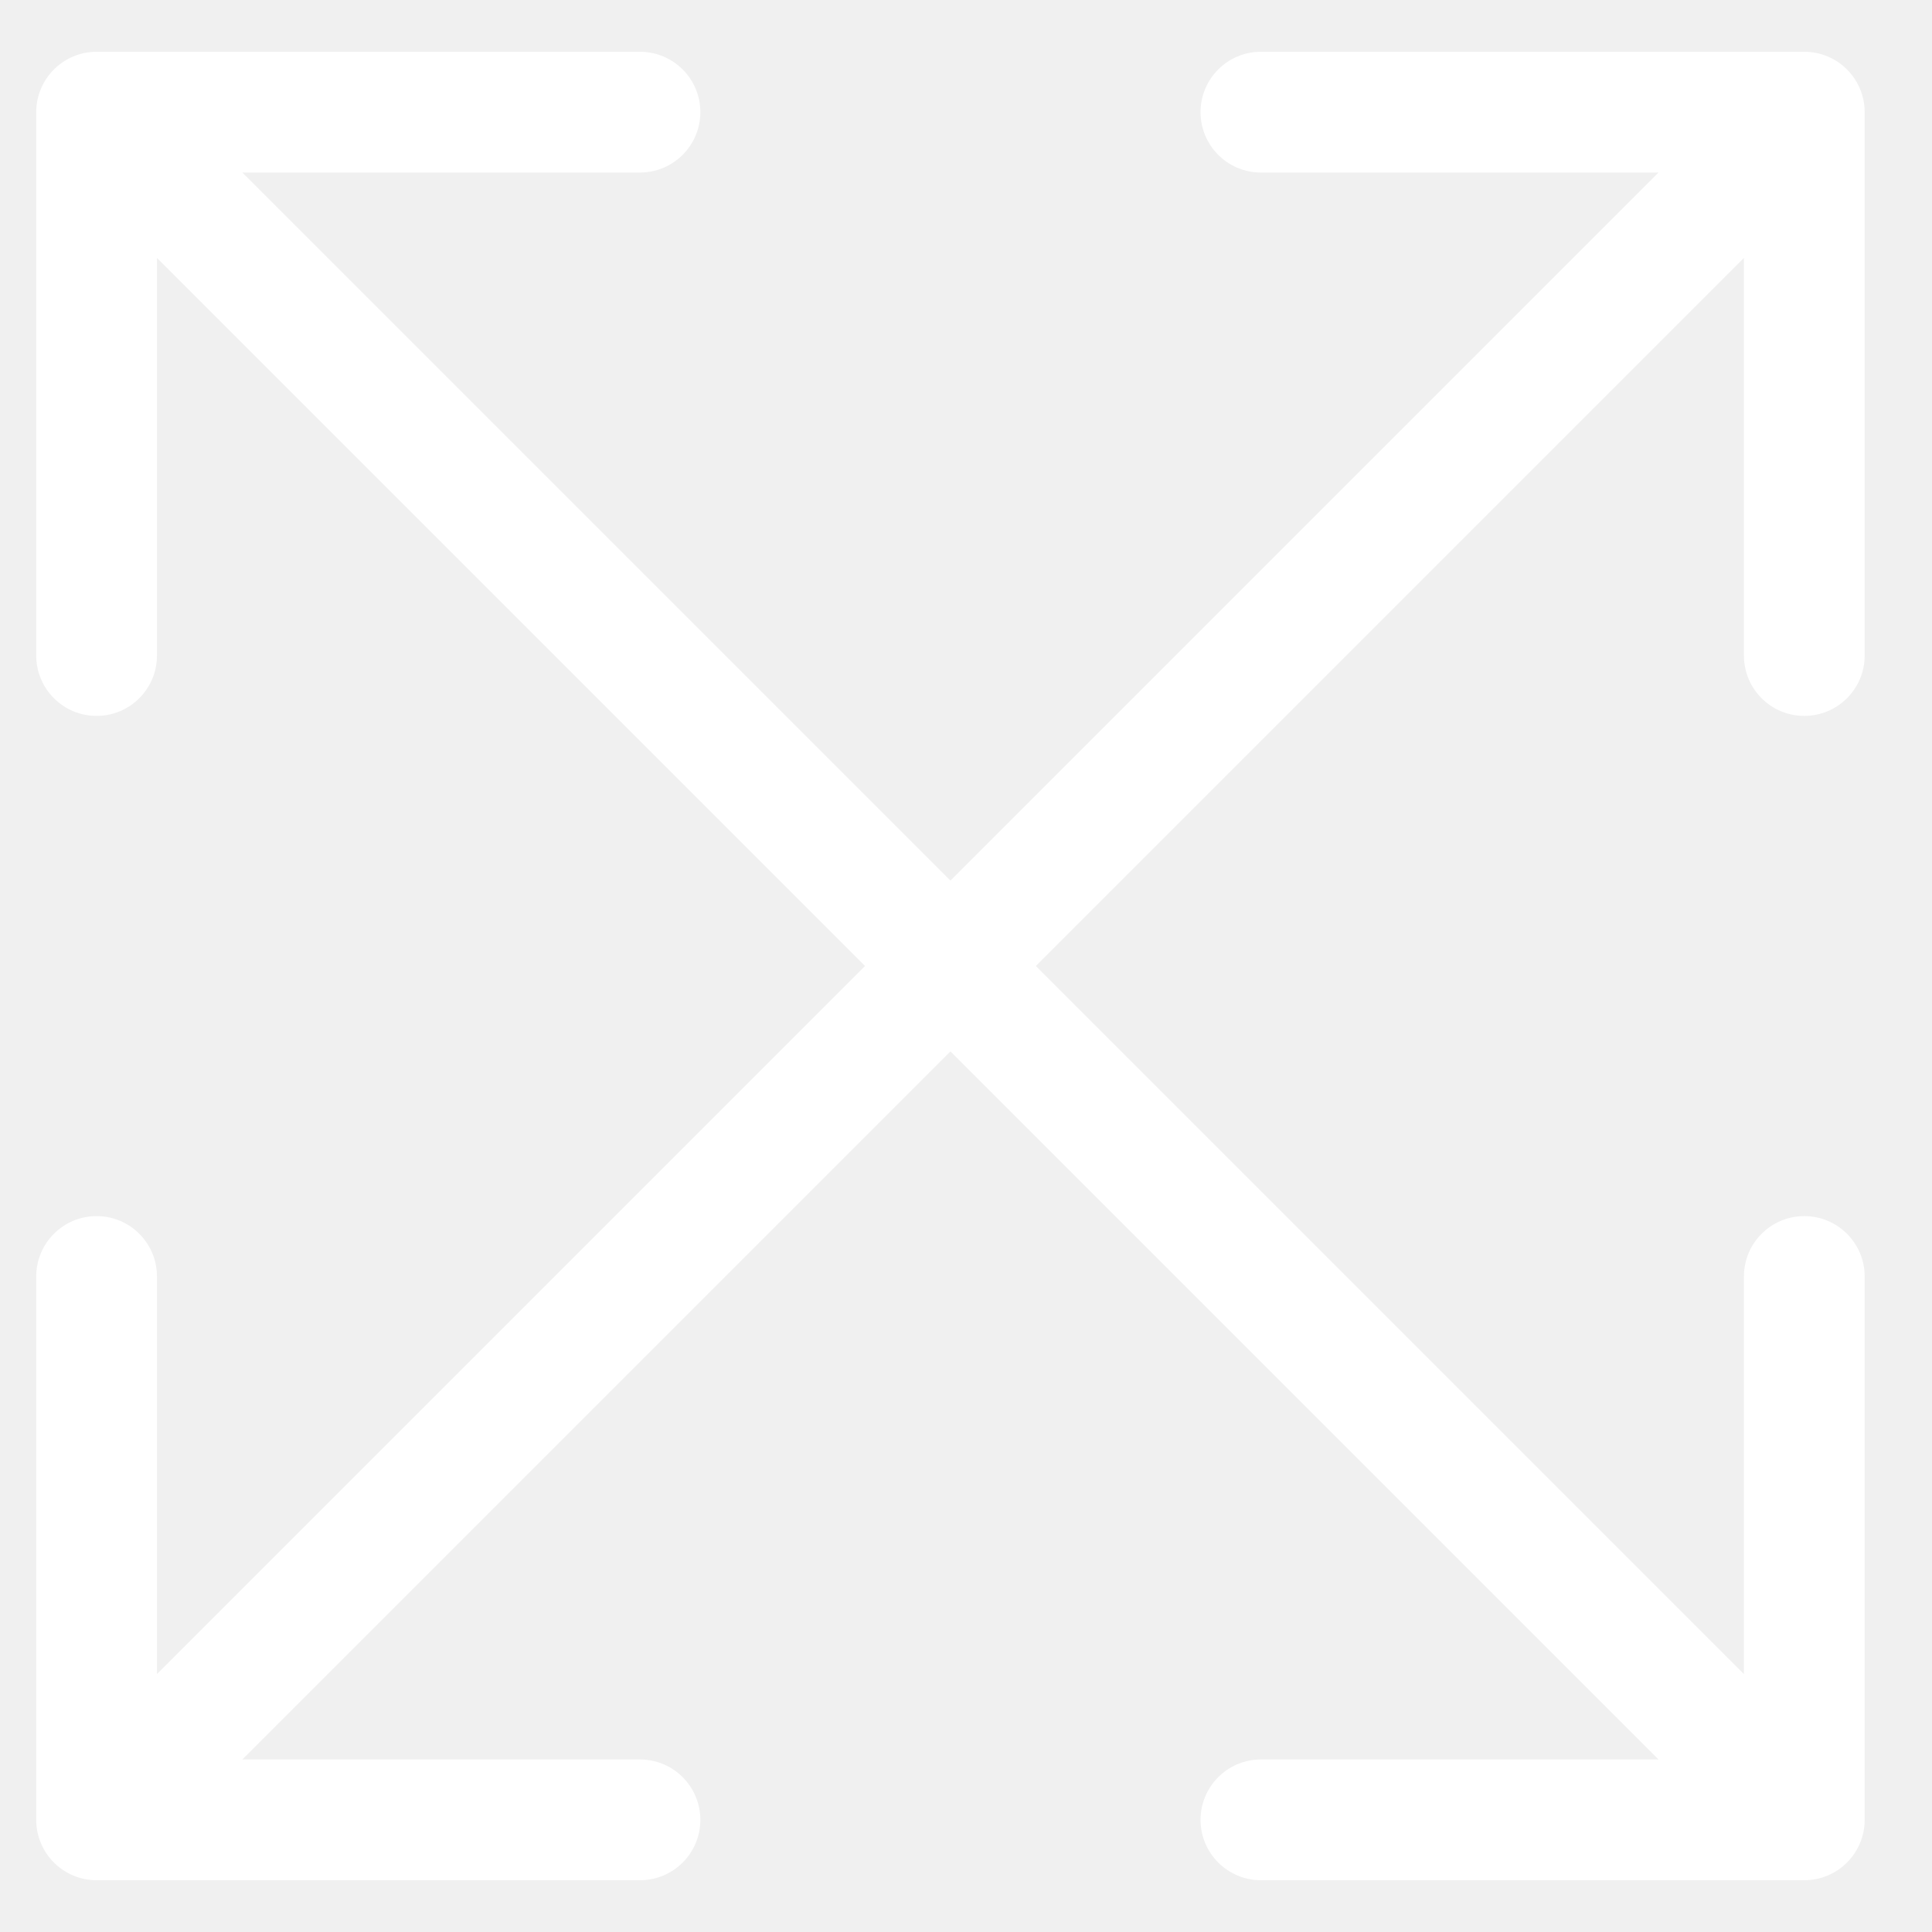
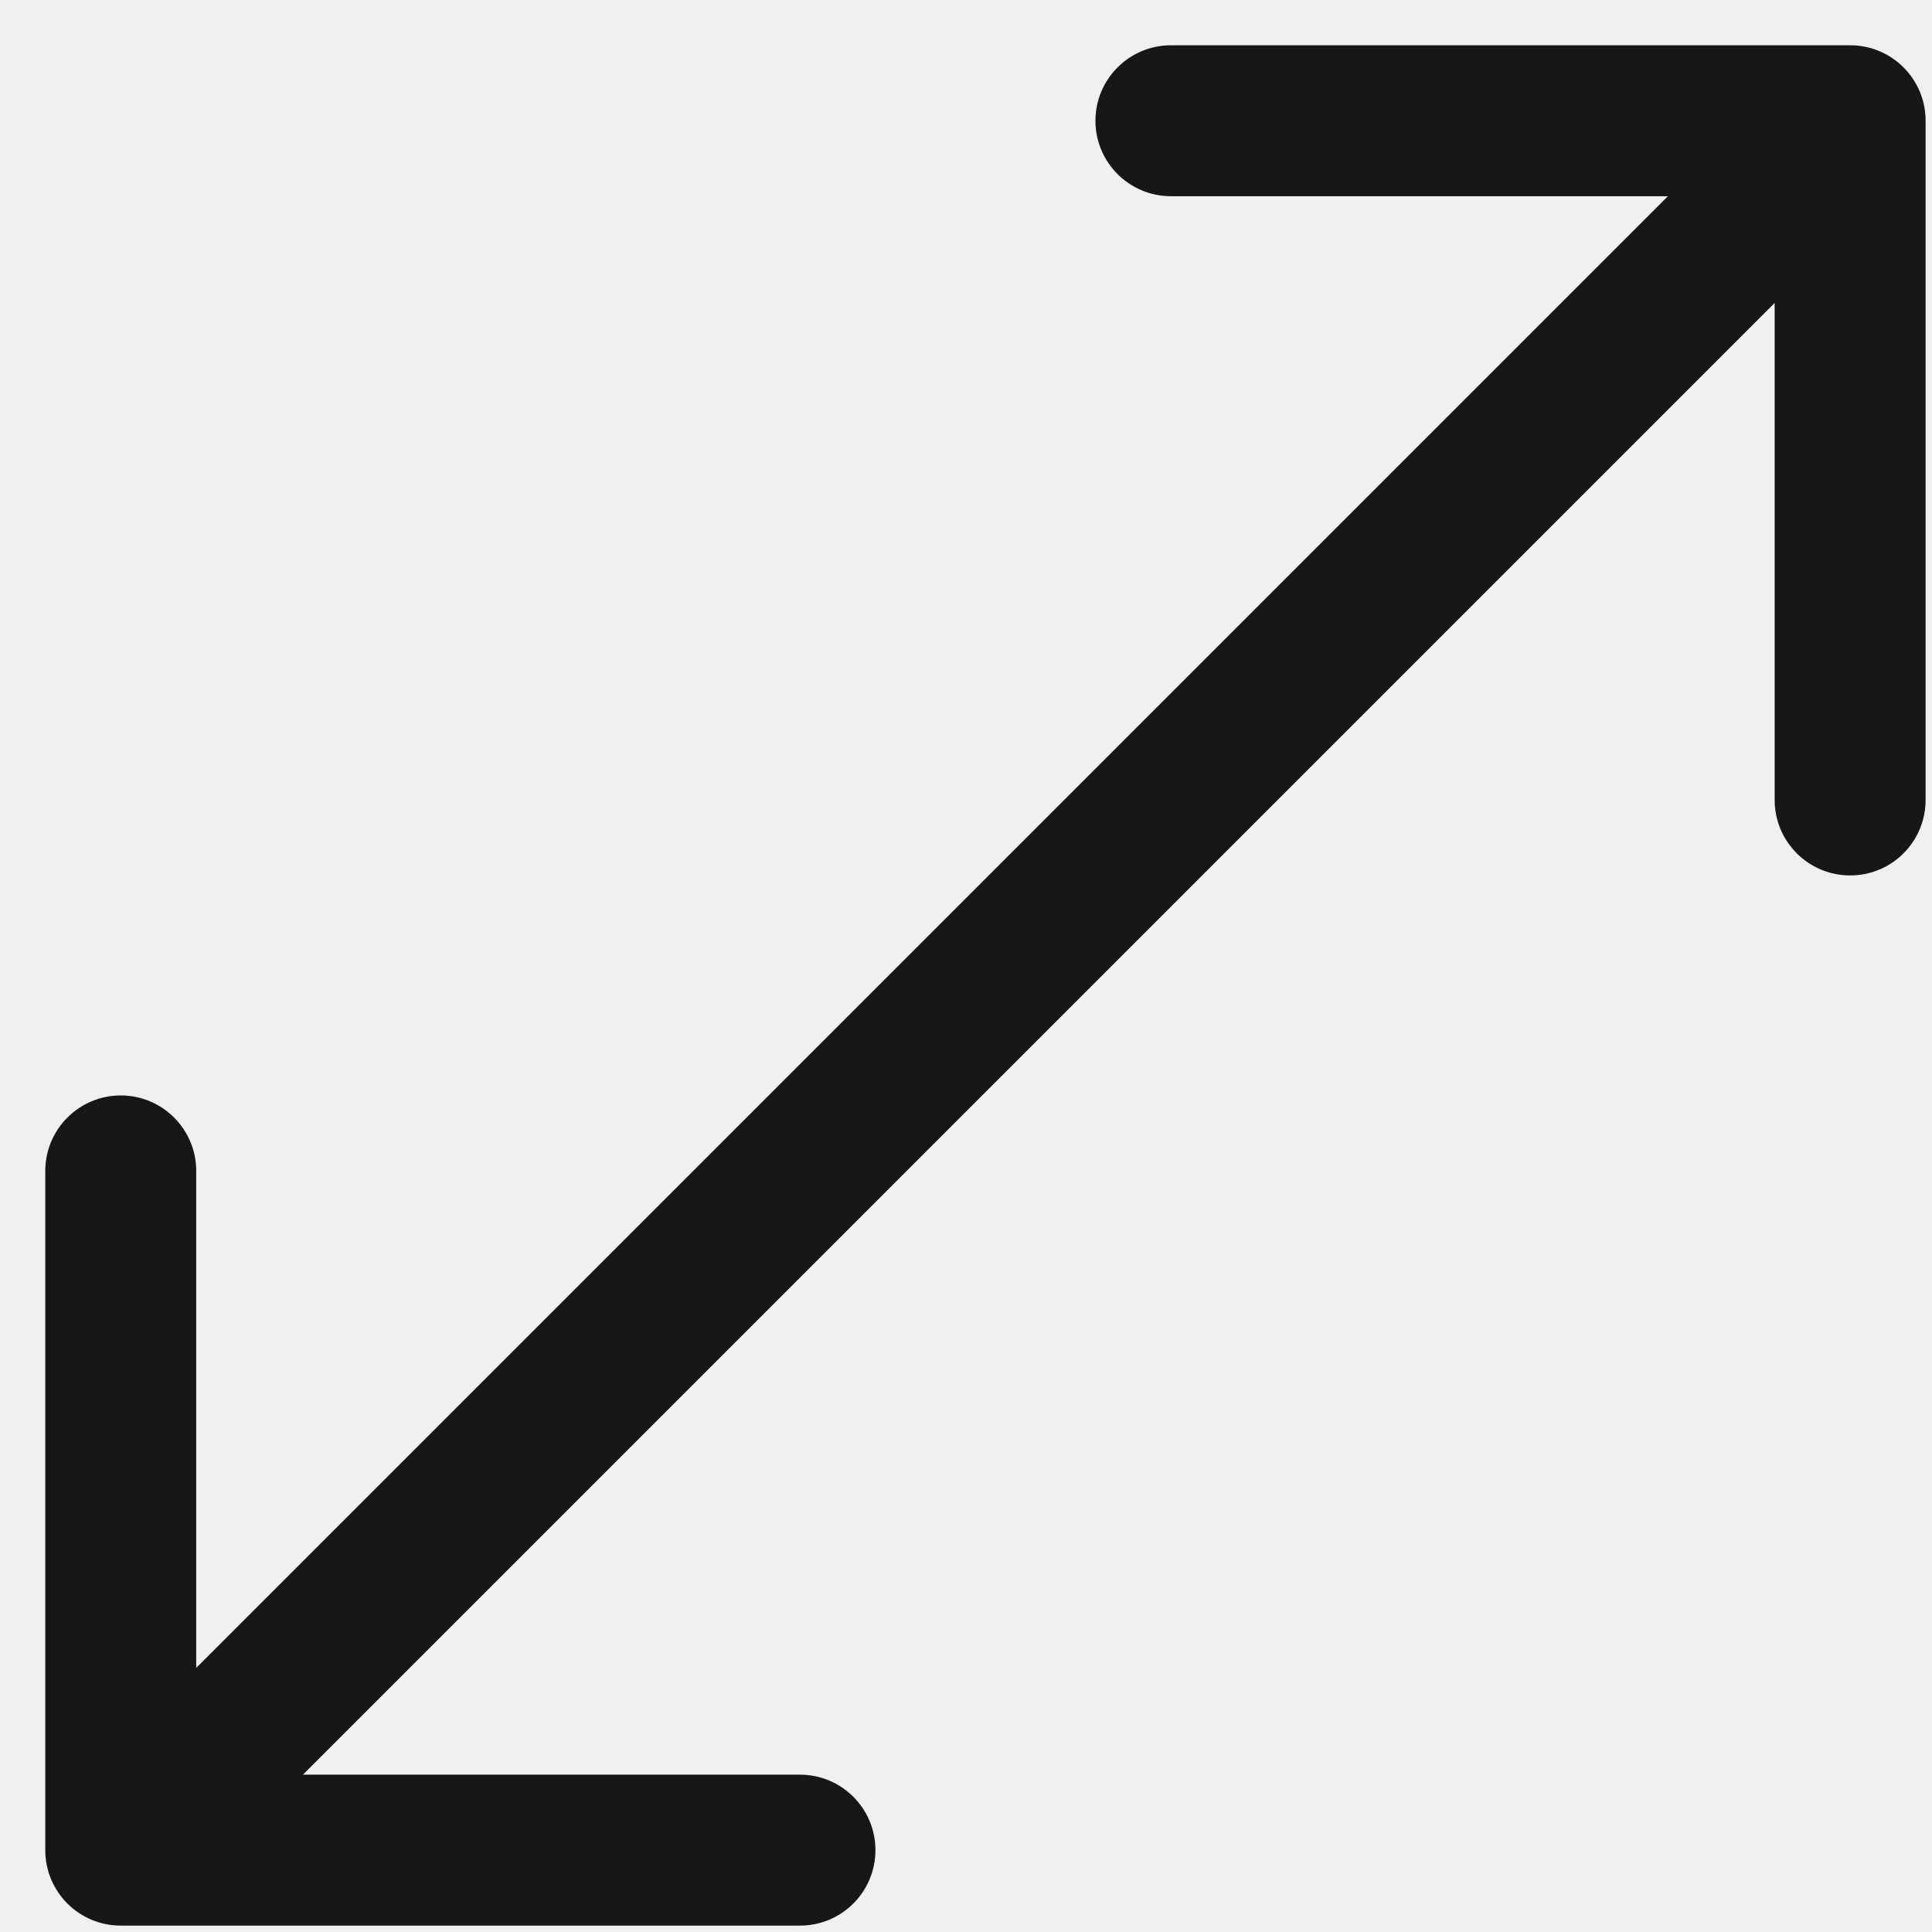
- <svg xmlns="http://www.w3.org/2000/svg" width="20" height="20" viewBox="0 0 20 20" fill="none">
-   <path d="M18.678 19.464C19.023 19.464 19.303 19.184 19.303 18.839V13.214C19.303 12.869 19.023 12.589 18.678 12.589C18.333 12.589 18.053 12.869 18.053 13.214V18.214H13.053C12.708 18.214 12.428 18.494 12.428 18.839C12.428 19.184 12.708 19.464 13.053 19.464H18.678ZM1 0.536C0.655 0.536 0.375 0.816 0.375 1.161L0.375 6.786C0.375 7.131 0.655 7.411 1 7.411C1.345 7.411 1.625 7.131 1.625 6.786V1.786H6.625C6.97 1.786 7.25 1.506 7.25 1.161C7.25 0.816 6.97 0.536 6.625 0.536L1 0.536ZM19.12 18.397L1.442 0.719L0.558 1.603L18.236 19.281L19.12 18.397Z" fill="white" />
-   <path d="M0.375 18.839C0.375 19.184 0.655 19.464 1 19.464H6.625C6.97 19.464 7.25 19.184 7.25 18.839C7.25 18.494 6.97 18.214 6.625 18.214H1.625V13.214C1.625 12.869 1.345 12.589 1 12.589C0.655 12.589 0.375 12.869 0.375 13.214V18.839ZM19.303 1.161C19.303 0.816 19.023 0.536 18.678 0.536L13.053 0.536C12.707 0.536 12.428 0.816 12.428 1.161C12.428 1.506 12.707 1.786 13.053 1.786H18.053V6.786C18.053 7.131 18.332 7.411 18.678 7.411C19.023 7.411 19.303 7.131 19.303 6.786L19.303 1.161ZM1.442 19.281L19.12 1.603L18.236 0.719L0.558 18.397L1.442 19.281Z" fill="white" />
+ <svg xmlns="http://www.w3.org/2000/svg" width="16" height="16" viewBox="0 0 16 16" fill="none">
+   <path d="M0.375 15.322C0.375 15.668 0.655 15.947 1 15.947H6.625C6.97 15.947 7.25 15.668 7.25 15.322C7.25 14.977 6.97 14.697 6.625 14.697H1.625L1.625 9.697C1.625 9.352 1.345 9.072 1 9.072C0.655 9.072 0.375 9.352 0.375 9.697L0.375 15.322ZM15.947 1C15.947 0.655 15.668 0.375 15.322 0.375L9.697 0.375C9.352 0.375 9.072 0.655 9.072 1C9.072 1.345 9.352 1.625 9.697 1.625H14.697V6.625C14.697 6.97 14.977 7.25 15.322 7.25C15.668 7.25 15.947 6.97 15.947 6.625L15.947 1ZM1.442 15.764L15.764 1.442L14.88 0.558L0.558 14.88L1.442 15.764Z" fill="#161616" />
</svg>
